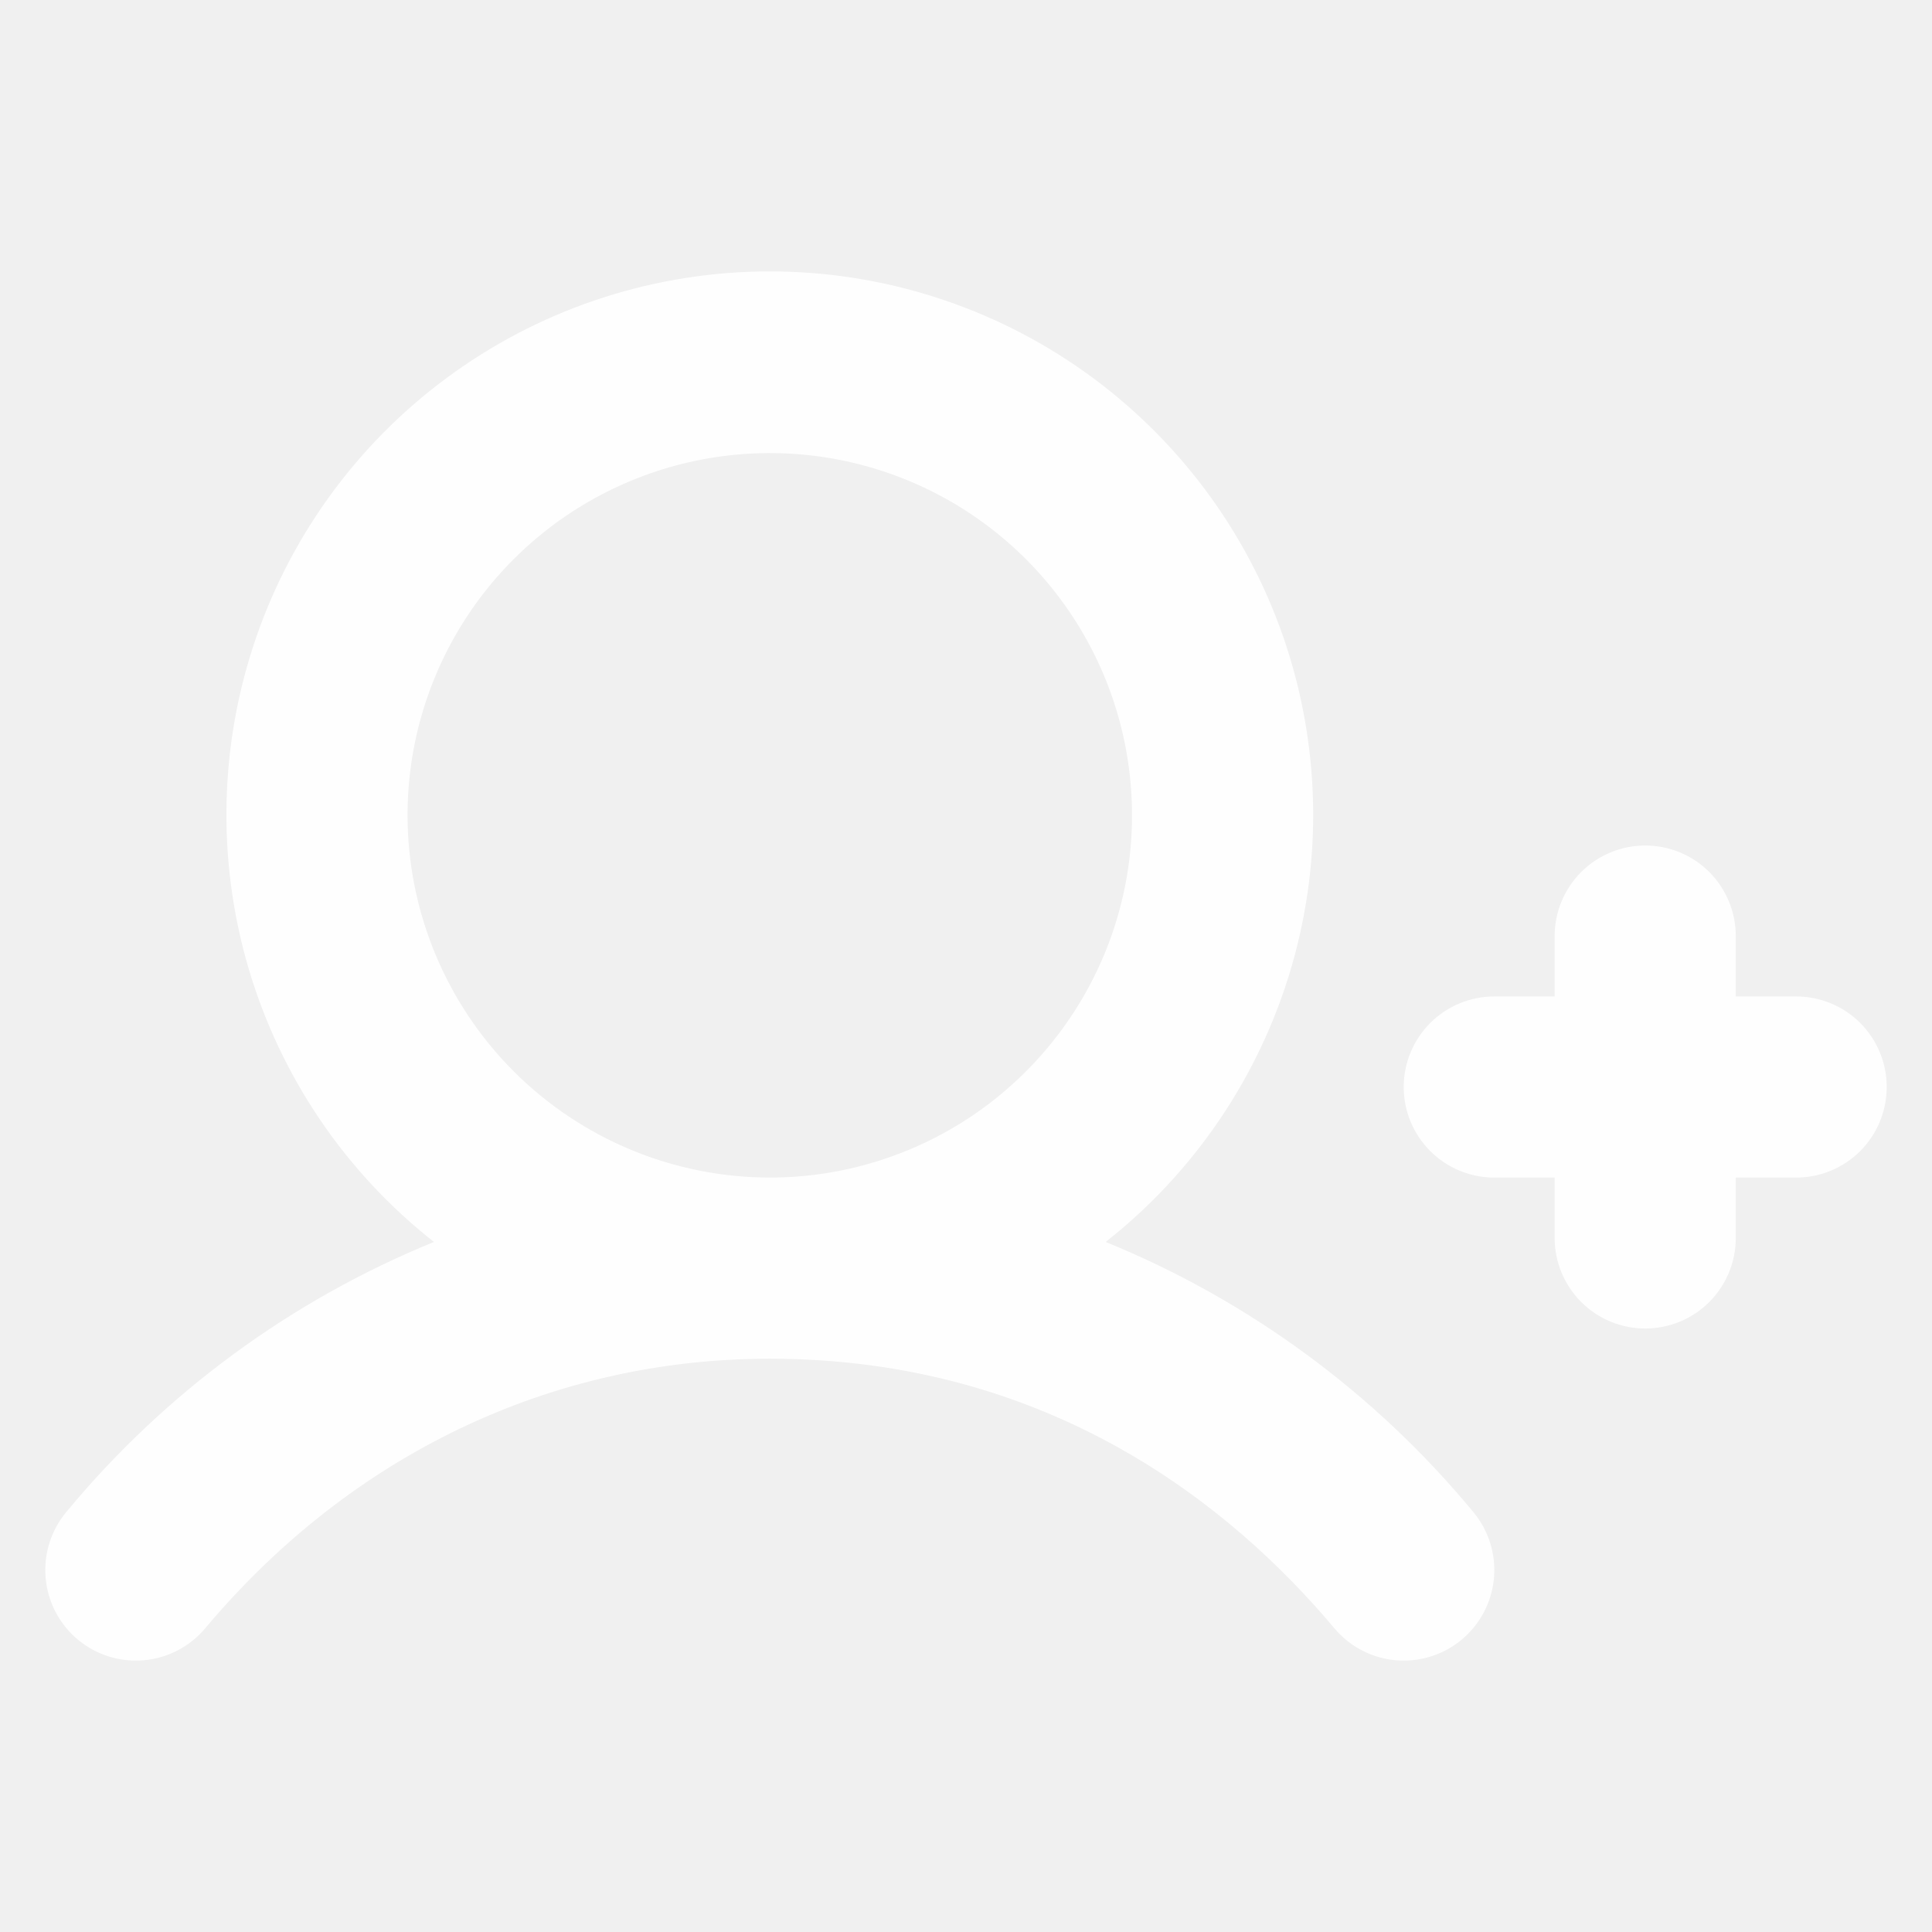
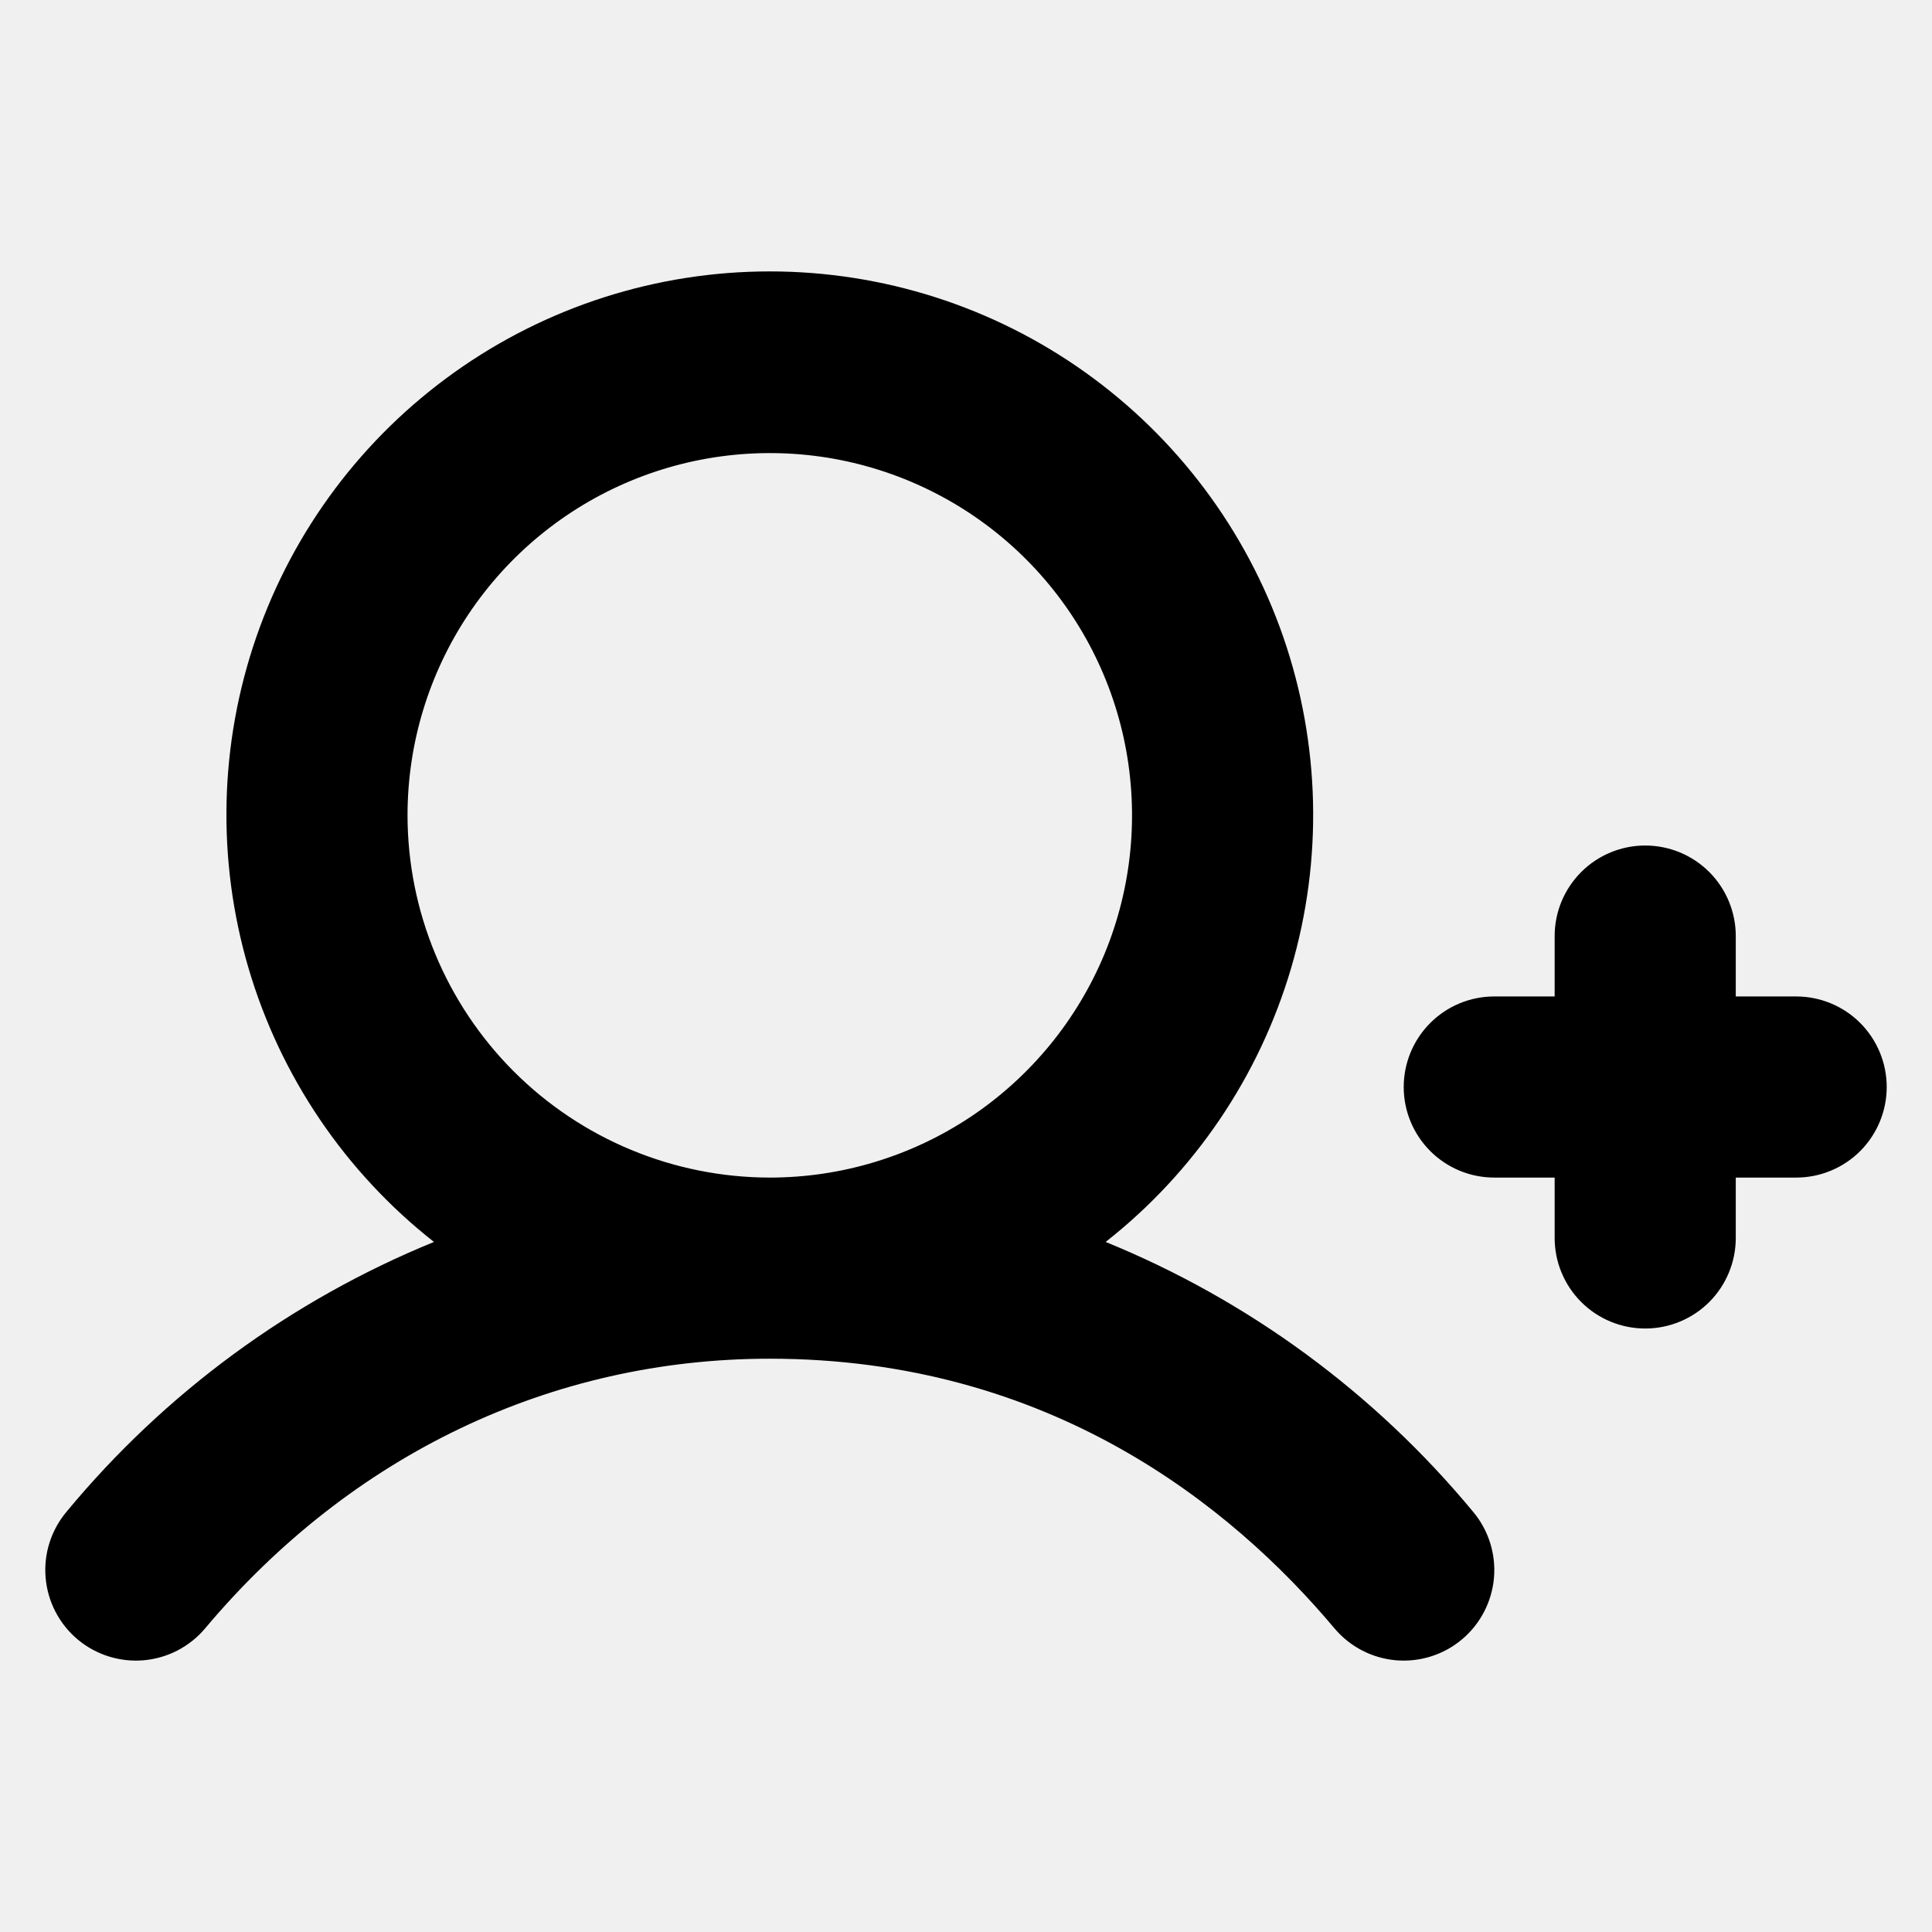
<svg xmlns="http://www.w3.org/2000/svg" width="32" height="32" viewBox="0 0 32 32" fill="none">
  <g transform="translate(0.7499, 4.4954)">
-     <path id="Vector" d="M30.5 13.509C30.5 13.907 30.342 14.288 30.061 14.57C29.78 14.851 29.398 15.009 29 15.009H28V16.009C28 16.407 27.842 16.788 27.561 17.07C27.28 17.351 26.898 17.509 26.5 17.509C26.102 17.509 25.721 17.351 25.44 17.07C25.158 16.788 25 16.407 25 16.009V15.009H24C23.602 15.009 23.221 14.851 22.94 14.57C22.658 14.288 22.5 13.907 22.5 13.509C22.5 13.111 22.658 12.73 22.94 12.448C23.221 12.167 23.602 12.009 24 12.009H25V11.009C25 10.611 25.158 10.23 25.44 9.948C25.721 9.667 26.102 9.509 26.5 9.509C26.898 9.509 27.28 9.667 27.561 9.948C27.842 10.23 28 10.611 28 11.009V12.009H29C29.398 12.009 29.78 12.167 30.061 12.448C30.342 12.73 30.5 13.111 30.5 13.509ZM23.649 20.544C23.905 20.849 24.029 21.242 23.995 21.639C23.96 22.035 23.77 22.402 23.465 22.658C23.161 22.914 22.767 23.038 22.37 23.004C21.974 22.969 21.608 22.779 21.352 22.474C19.64 20.436 16.625 18.009 12 18.009C8.389 18.009 5.068 19.594 2.649 22.474C2.393 22.779 2.027 22.969 1.63 23.004C1.234 23.038 0.84 22.914 0.535 22.658C0.231 22.402 0.04 22.035 0.006 21.639C-0.029 21.242 0.096 20.849 0.352 20.544C1.981 18.576 4.072 17.041 6.438 16.075C4.967 14.919 3.893 13.332 3.365 11.536C2.838 9.741 2.883 7.826 3.495 6.057C4.107 4.288 5.255 2.755 6.78 1.669C8.304 0.583 10.129 0 12 0C13.872 0 15.697 0.583 17.221 1.669C18.745 2.755 19.893 4.288 20.506 6.057C21.117 7.826 21.163 9.741 20.636 11.536C20.108 13.332 19.034 14.919 17.563 16.075C19.929 17.04 22.02 18.576 23.649 20.544ZM12 15.009C13.187 15.009 14.347 14.657 15.334 13.998C16.32 13.338 17.089 12.401 17.544 11.305C17.998 10.209 18.116 9.002 17.885 7.838C17.654 6.675 17.082 5.605 16.243 4.766C15.404 3.927 14.335 3.356 13.171 3.124C12.007 2.893 10.8 3.012 9.704 3.466C8.608 3.92 7.671 4.689 7.011 5.676C6.352 6.662 6 7.822 6 9.009C6.002 10.6 6.635 12.125 7.759 13.25C8.884 14.375 10.409 15.007 12 15.009Z" fill="white" fill-opacity="0.95" />
+     <path id="Vector" d="M30.5 13.509C30.5 13.907 30.342 14.288 30.061 14.57C29.78 14.851 29.398 15.009 29 15.009H28V16.009C28 16.407 27.842 16.788 27.561 17.07C27.28 17.351 26.898 17.509 26.5 17.509C26.102 17.509 25.721 17.351 25.44 17.07C25.158 16.788 25 16.407 25 16.009V15.009H24C23.602 15.009 23.221 14.851 22.94 14.57C22.658 14.288 22.5 13.907 22.5 13.509C22.5 13.111 22.658 12.73 22.94 12.448C23.221 12.167 23.602 12.009 24 12.009H25V11.009C25 10.611 25.158 10.23 25.44 9.948C25.721 9.667 26.102 9.509 26.5 9.509C26.898 9.509 27.28 9.667 27.561 9.948C27.842 10.23 28 10.611 28 11.009V12.009H29C29.398 12.009 29.78 12.167 30.061 12.448C30.342 12.73 30.5 13.111 30.5 13.509ZM23.649 20.544C23.905 20.849 24.029 21.242 23.995 21.639C23.96 22.035 23.77 22.402 23.465 22.658C23.161 22.914 22.767 23.038 22.37 23.004C21.974 22.969 21.608 22.779 21.352 22.474C19.64 20.436 16.625 18.009 12 18.009C8.389 18.009 5.068 19.594 2.649 22.474C2.393 22.779 2.027 22.969 1.63 23.004C1.234 23.038 0.84 22.914 0.535 22.658C0.231 22.402 0.04 22.035 0.006 21.639C-0.029 21.242 0.096 20.849 0.352 20.544C1.981 18.576 4.072 17.041 6.438 16.075C4.967 14.919 3.893 13.332 3.365 11.536C2.838 9.741 2.883 7.826 3.495 6.057C4.107 4.288 5.255 2.755 6.78 1.669C8.304 0.583 10.129 0 12 0C13.872 0 15.697 0.583 17.221 1.669C18.745 2.755 19.893 4.288 20.506 6.057C21.117 7.826 21.163 9.741 20.636 11.536C20.108 13.332 19.034 14.919 17.563 16.075C19.929 17.04 22.02 18.576 23.649 20.544ZM12 15.009C13.187 15.009 14.347 14.657 15.334 13.998C16.32 13.338 17.089 12.401 17.544 11.305C17.998 10.209 18.116 9.002 17.885 7.838C17.654 6.675 17.082 5.605 16.243 4.766C15.404 3.927 14.335 3.356 13.171 3.124C12.007 2.893 10.8 3.012 9.704 3.466C8.608 3.92 7.671 4.689 7.011 5.676C6.352 6.662 6 7.822 6 9.009C6.002 10.6 6.635 12.125 7.759 13.25C8.884 14.375 10.409 15.007 12 15.009Z" fill="black" />
  </g>
</svg>
